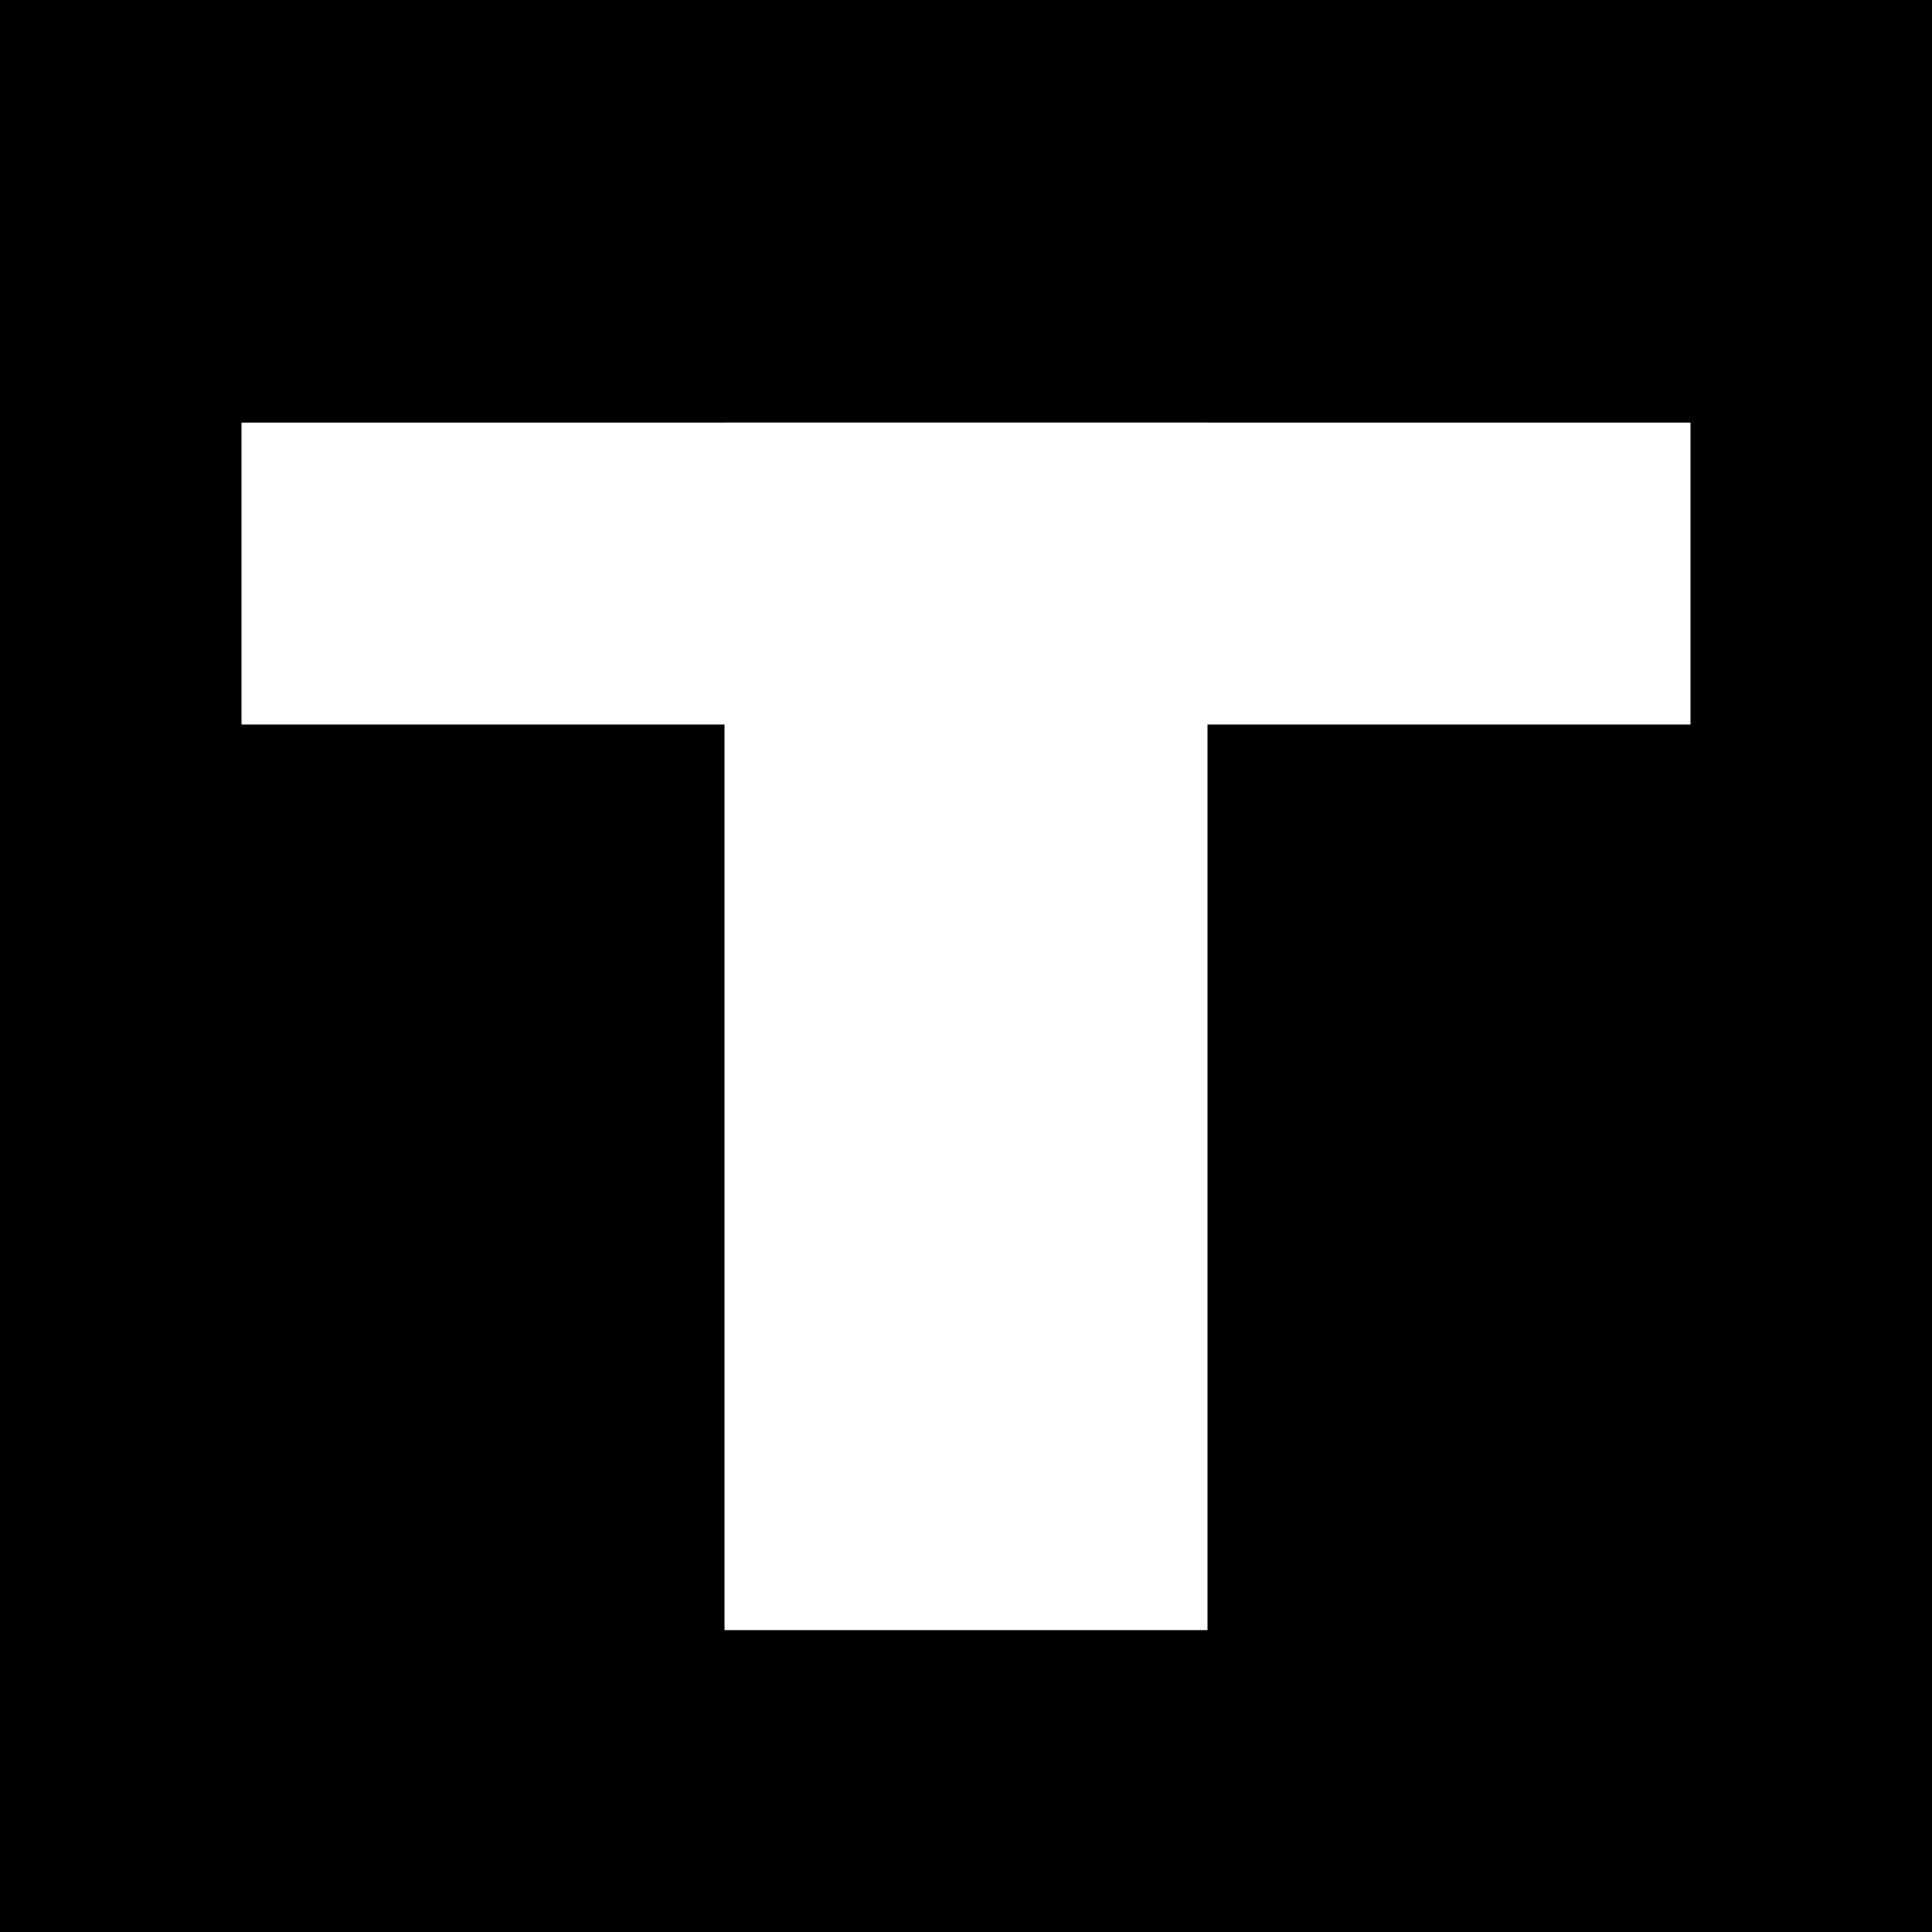
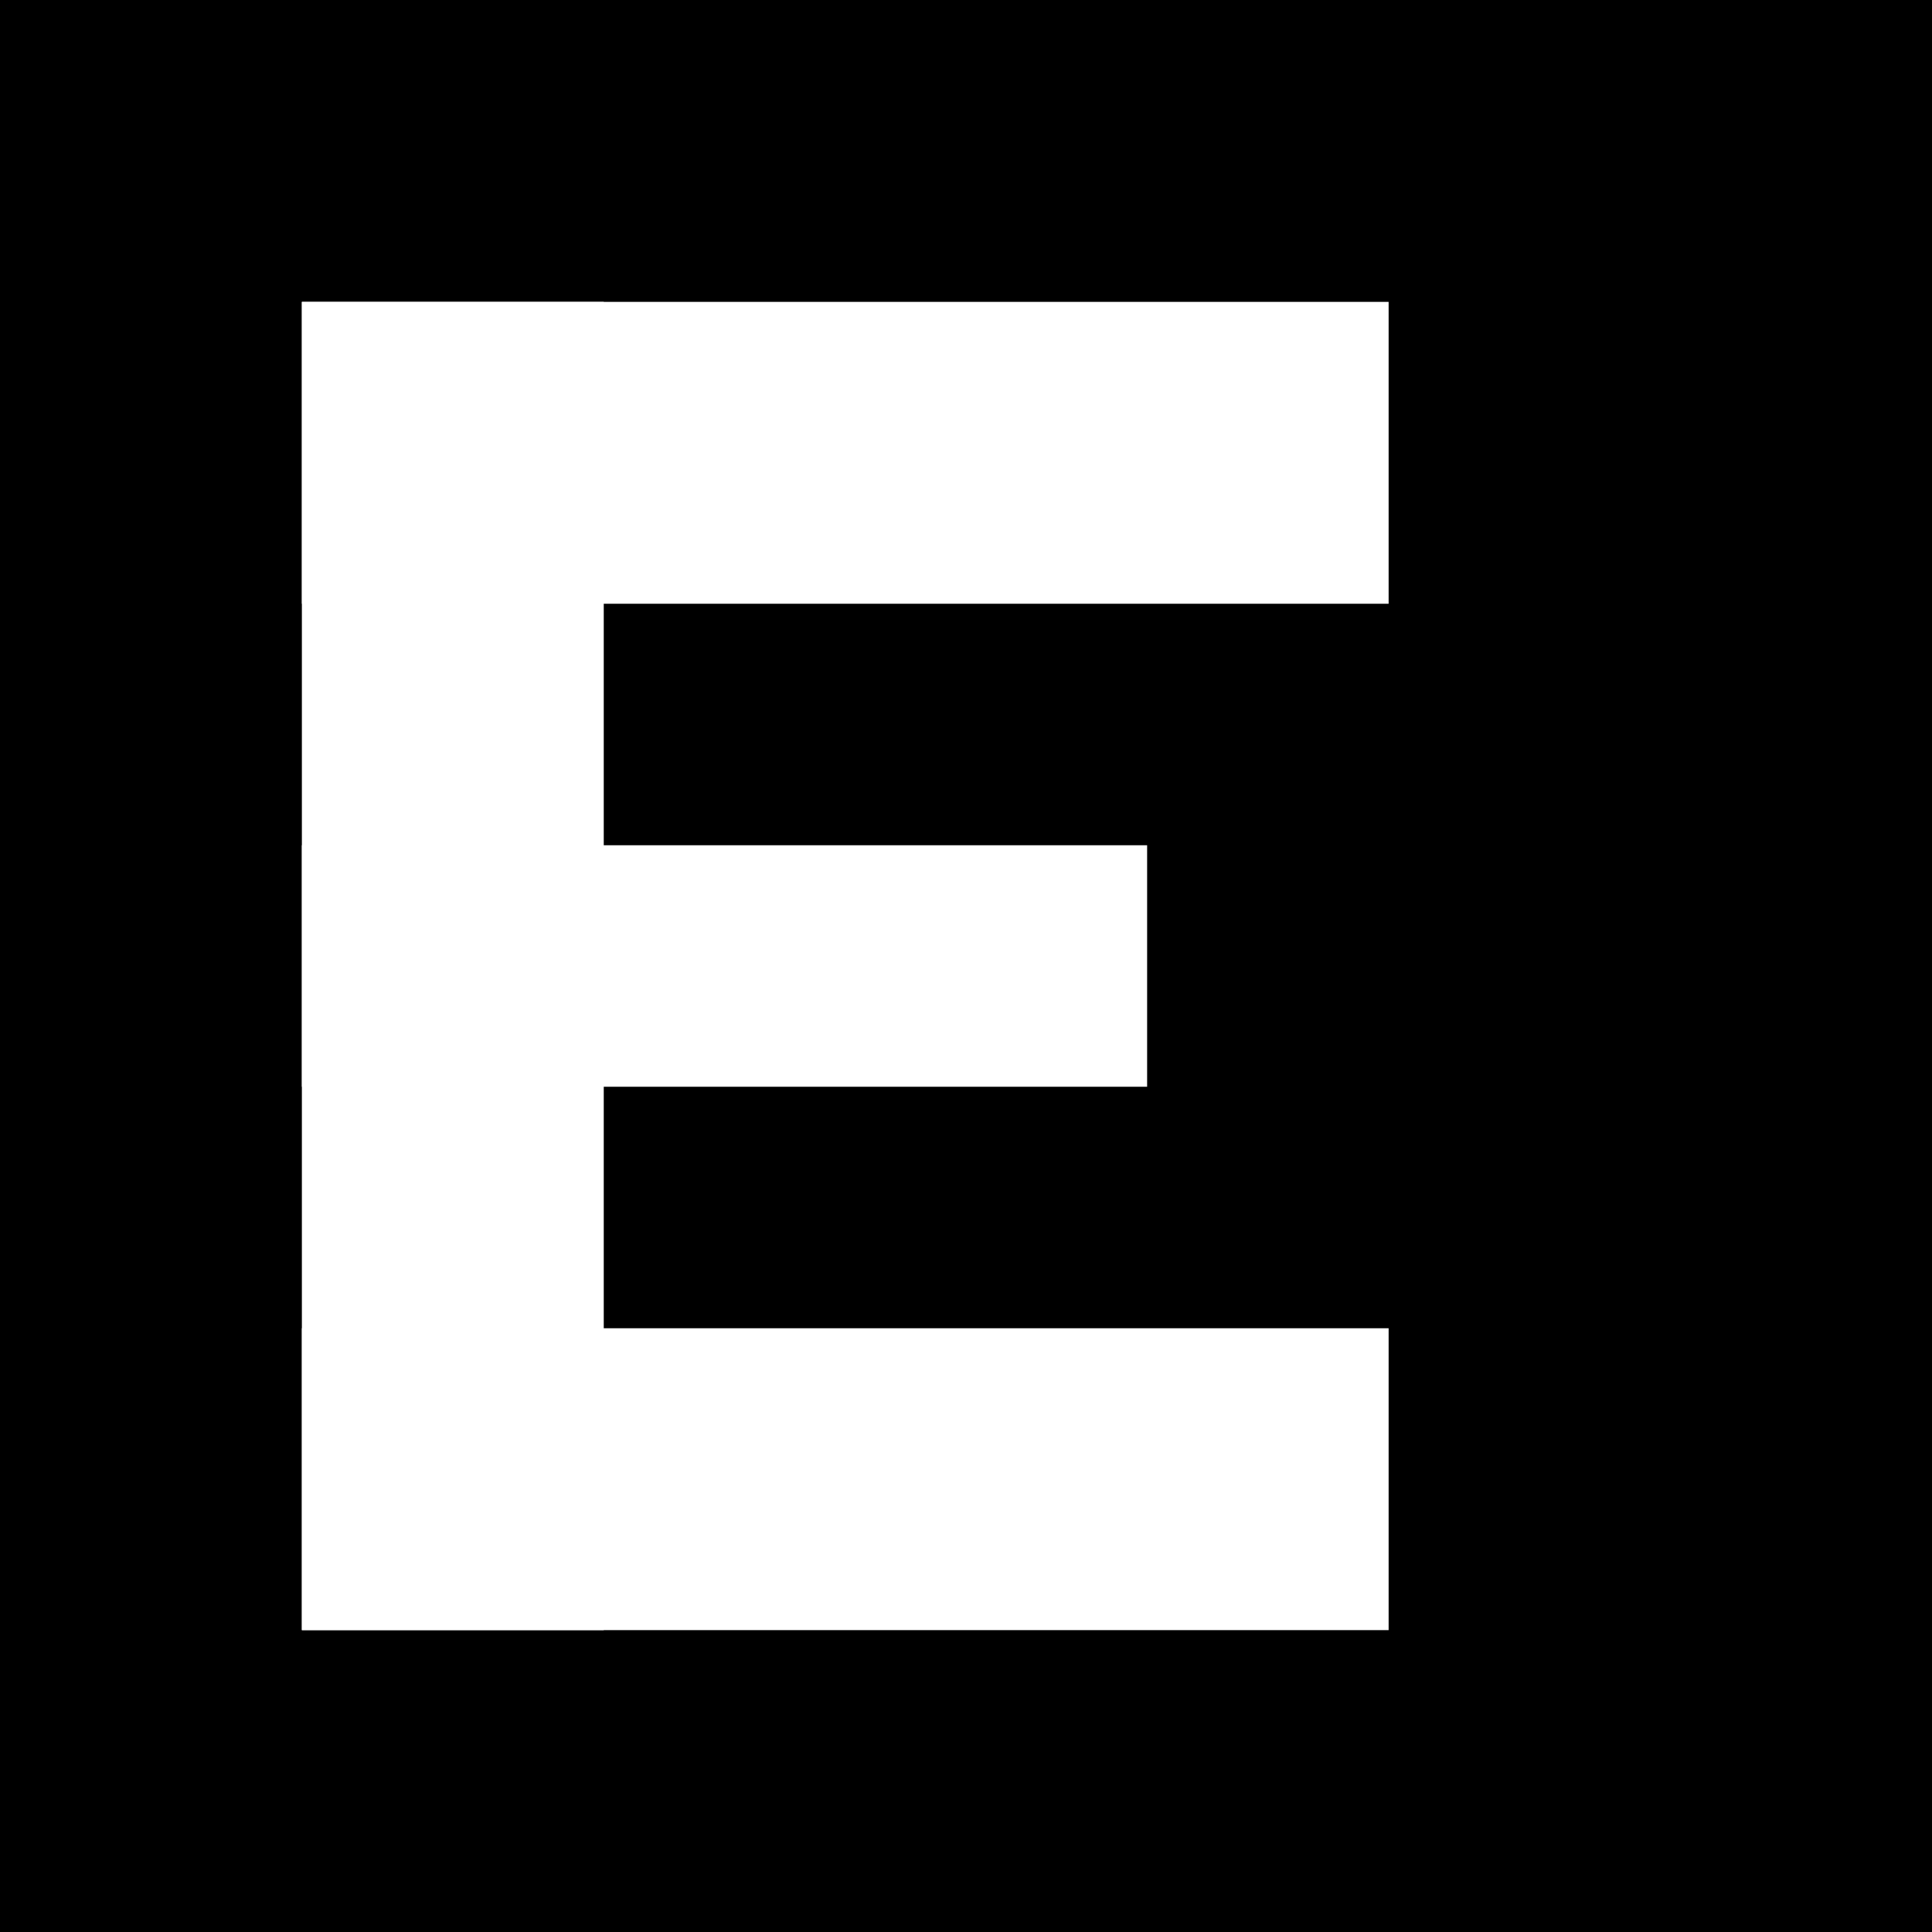
<svg xmlns="http://www.w3.org/2000/svg" viewBox="0 0 32 32">
  <rect width="32" height="32" fill="#000" />
-   <rect x="4" y="7" width="24" height="5" fill="#fff" />
-   <rect x="12" y="7" width="8" height="20" fill="#fff" />
+   <rect x="5" y="5" width="5" height="22" fill="#fff" />
+   <rect x="5" y="5" width="18" height="5" fill="#fff" />
+   <rect x="5" y="14" width="14" height="4" fill="#fff" />
+   <rect x="5" y="22" width="18" height="5" fill="#fff" />
</svg>
